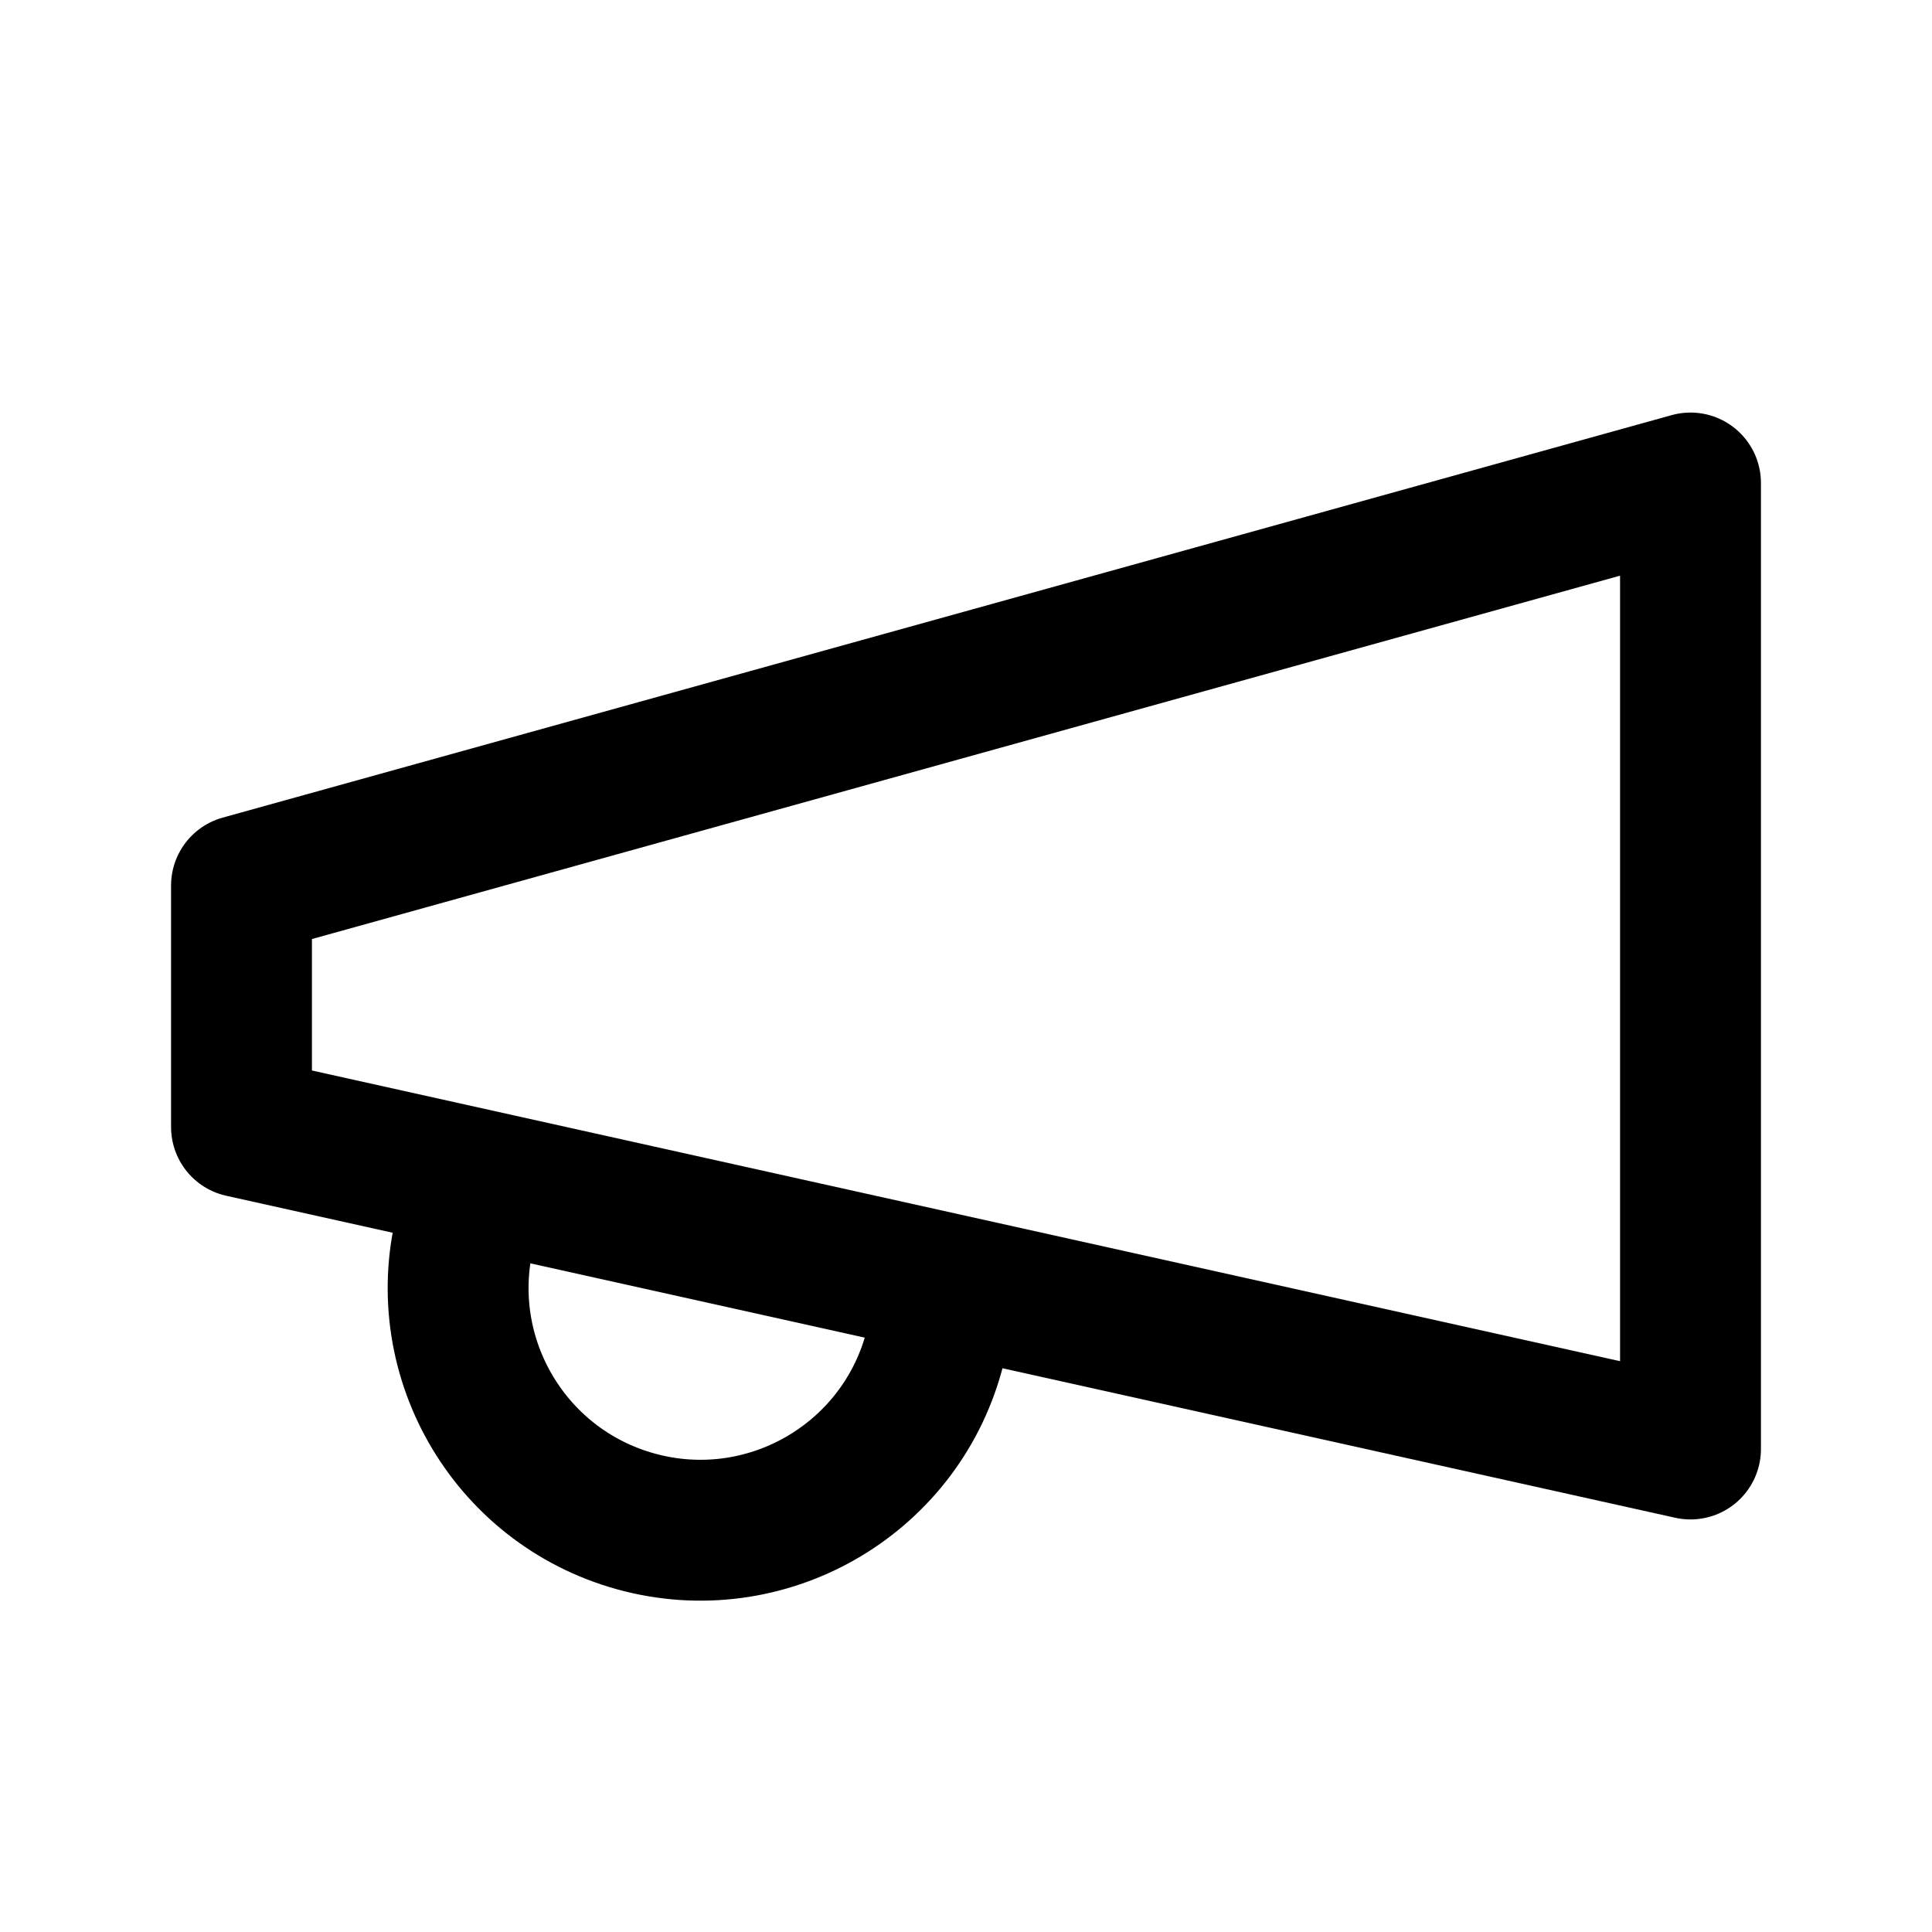
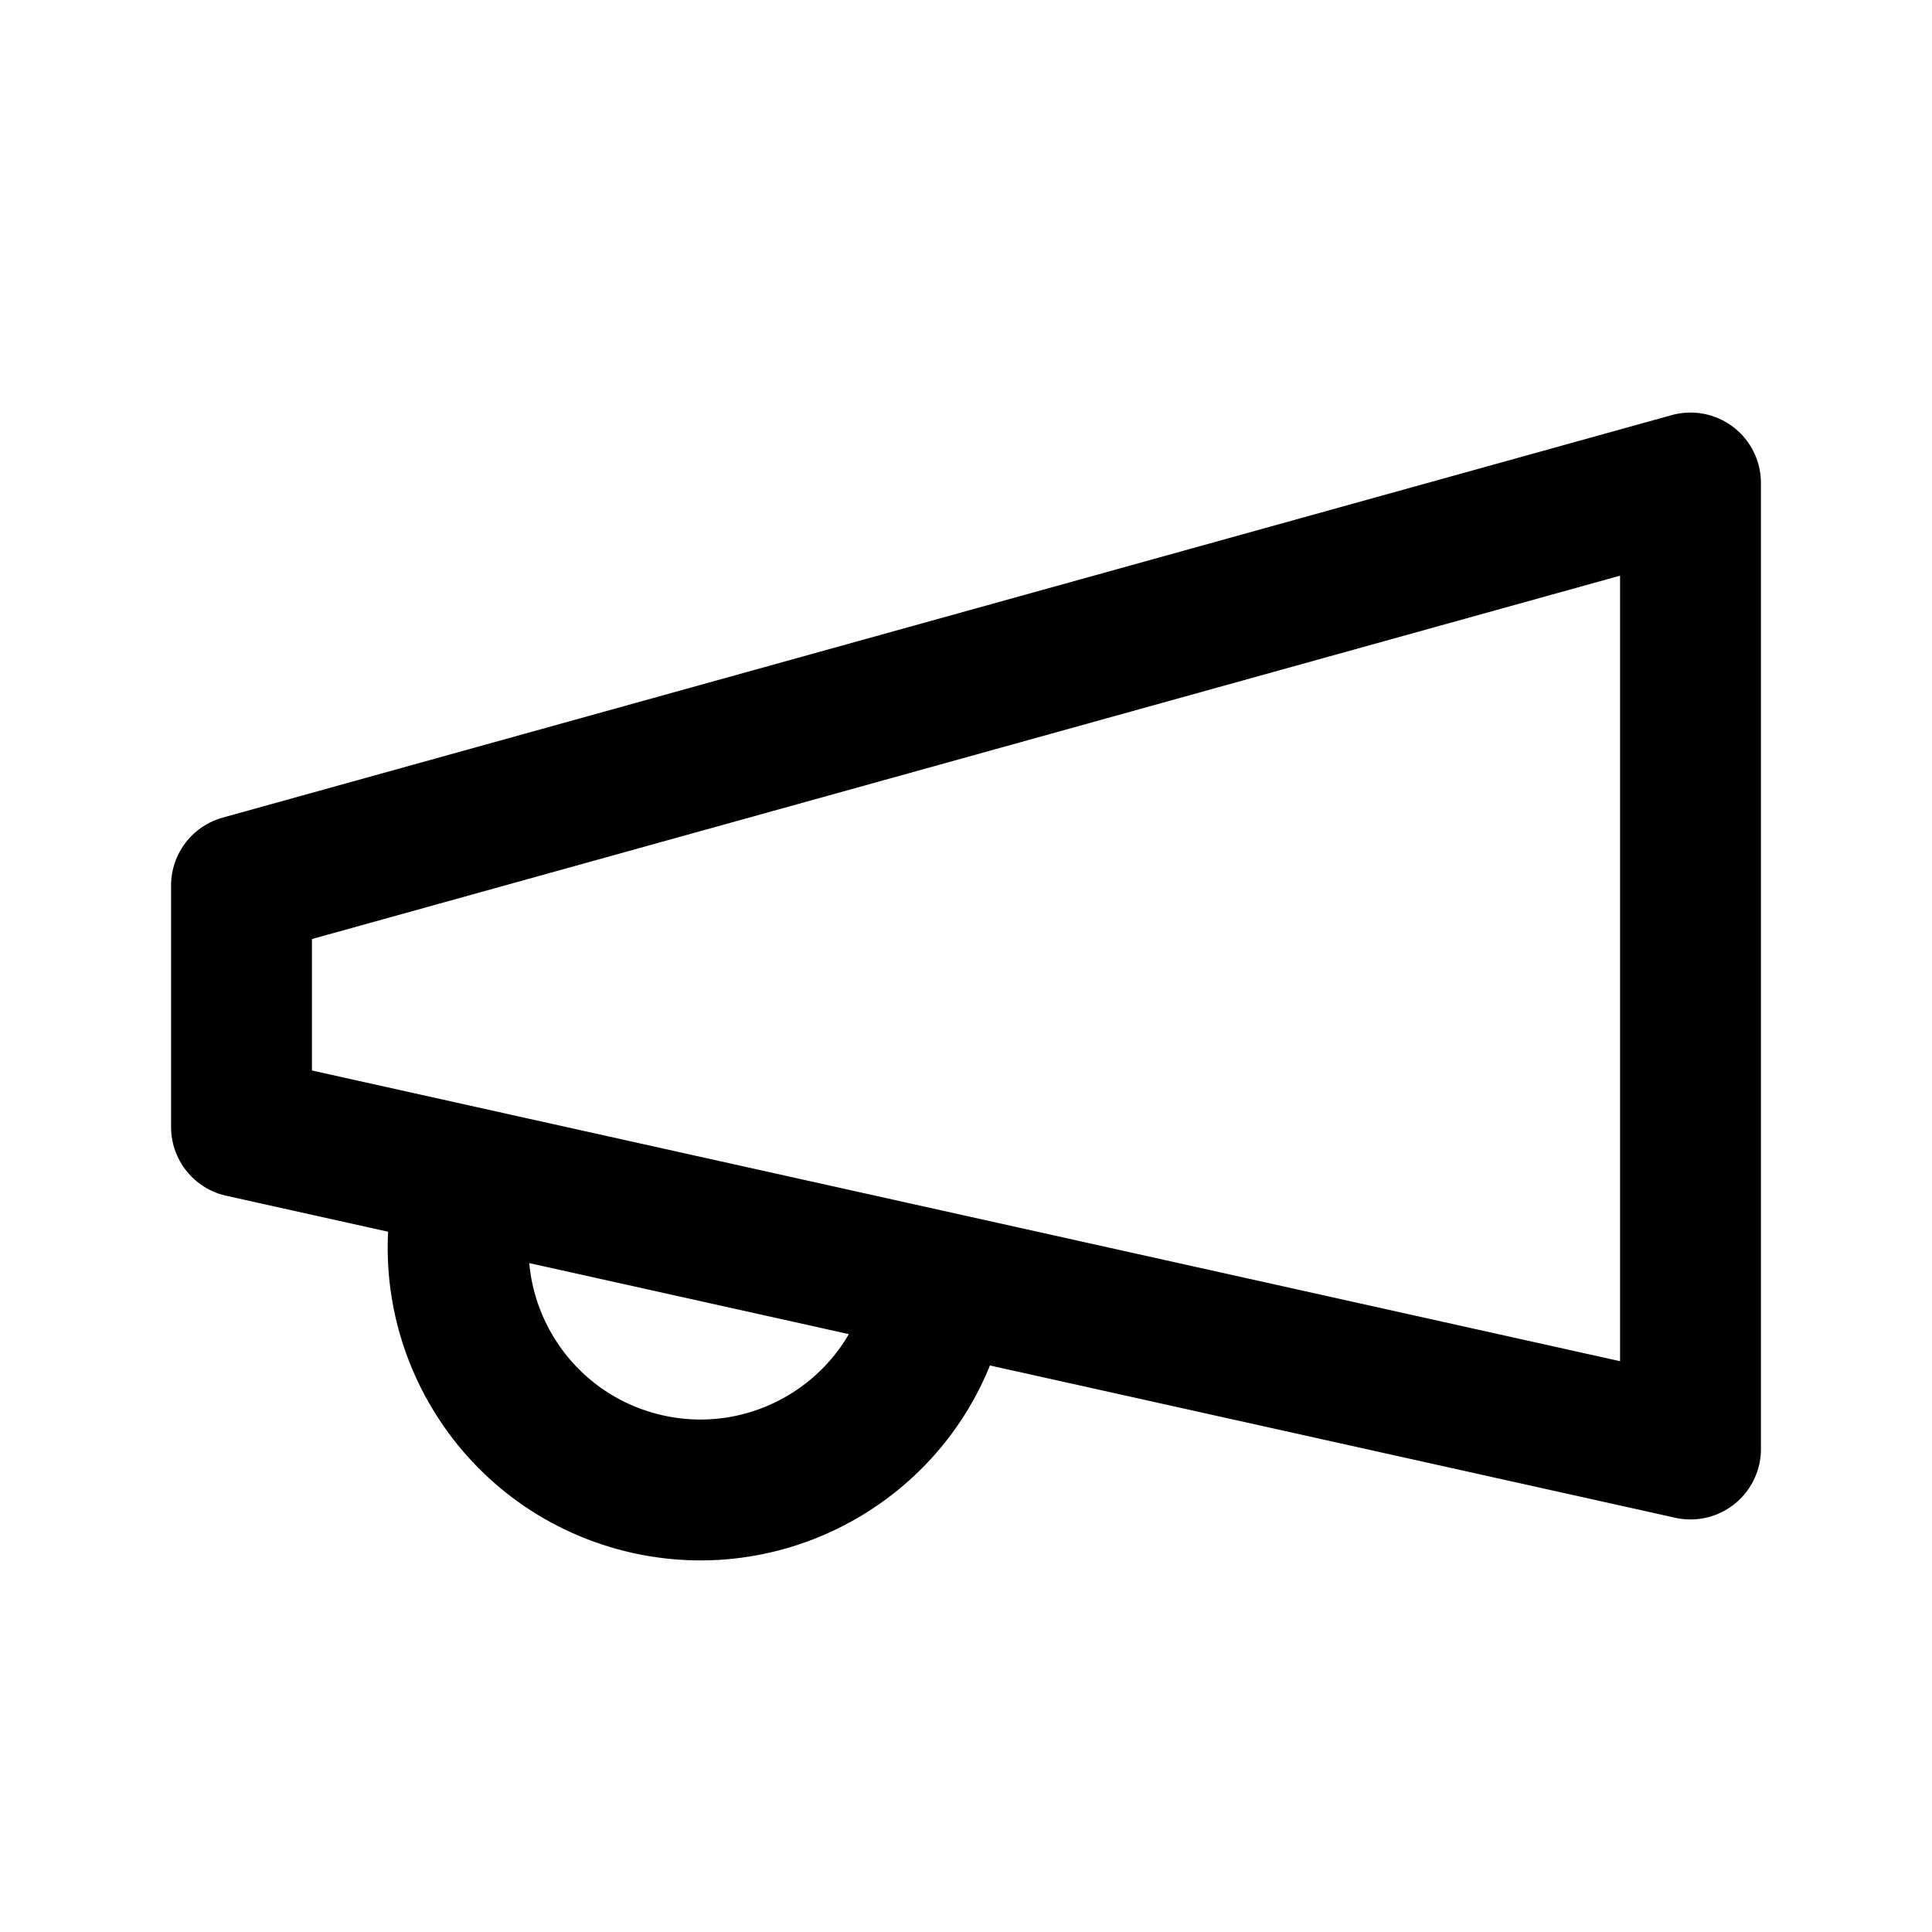
- <svg xmlns="http://www.w3.org/2000/svg" viewBox="0 0 24 24" fill="none" stroke="currentColor" stroke-width="1.75" stroke-linecap="round" stroke-linejoin="round" aria-hidden="true">
-   <path d="m3 11 18-5v12L3 14v-3z" />
-   <path d="M11.6 16.8a3 3 0 1 1-5.8-1.6" />
+ <svg xmlns="http://www.w3.org/2000/svg" fill="none" stroke="currentColor" stroke-linecap="round" stroke-linejoin="round" stroke-width="1.75" aria-hidden="true" viewBox="0 0 24 24">
+   <path d="m3 11 18-5v12L3 14zm8.6 5.3a3 3 0 1 1-5.8-1.6" />
</svg>
